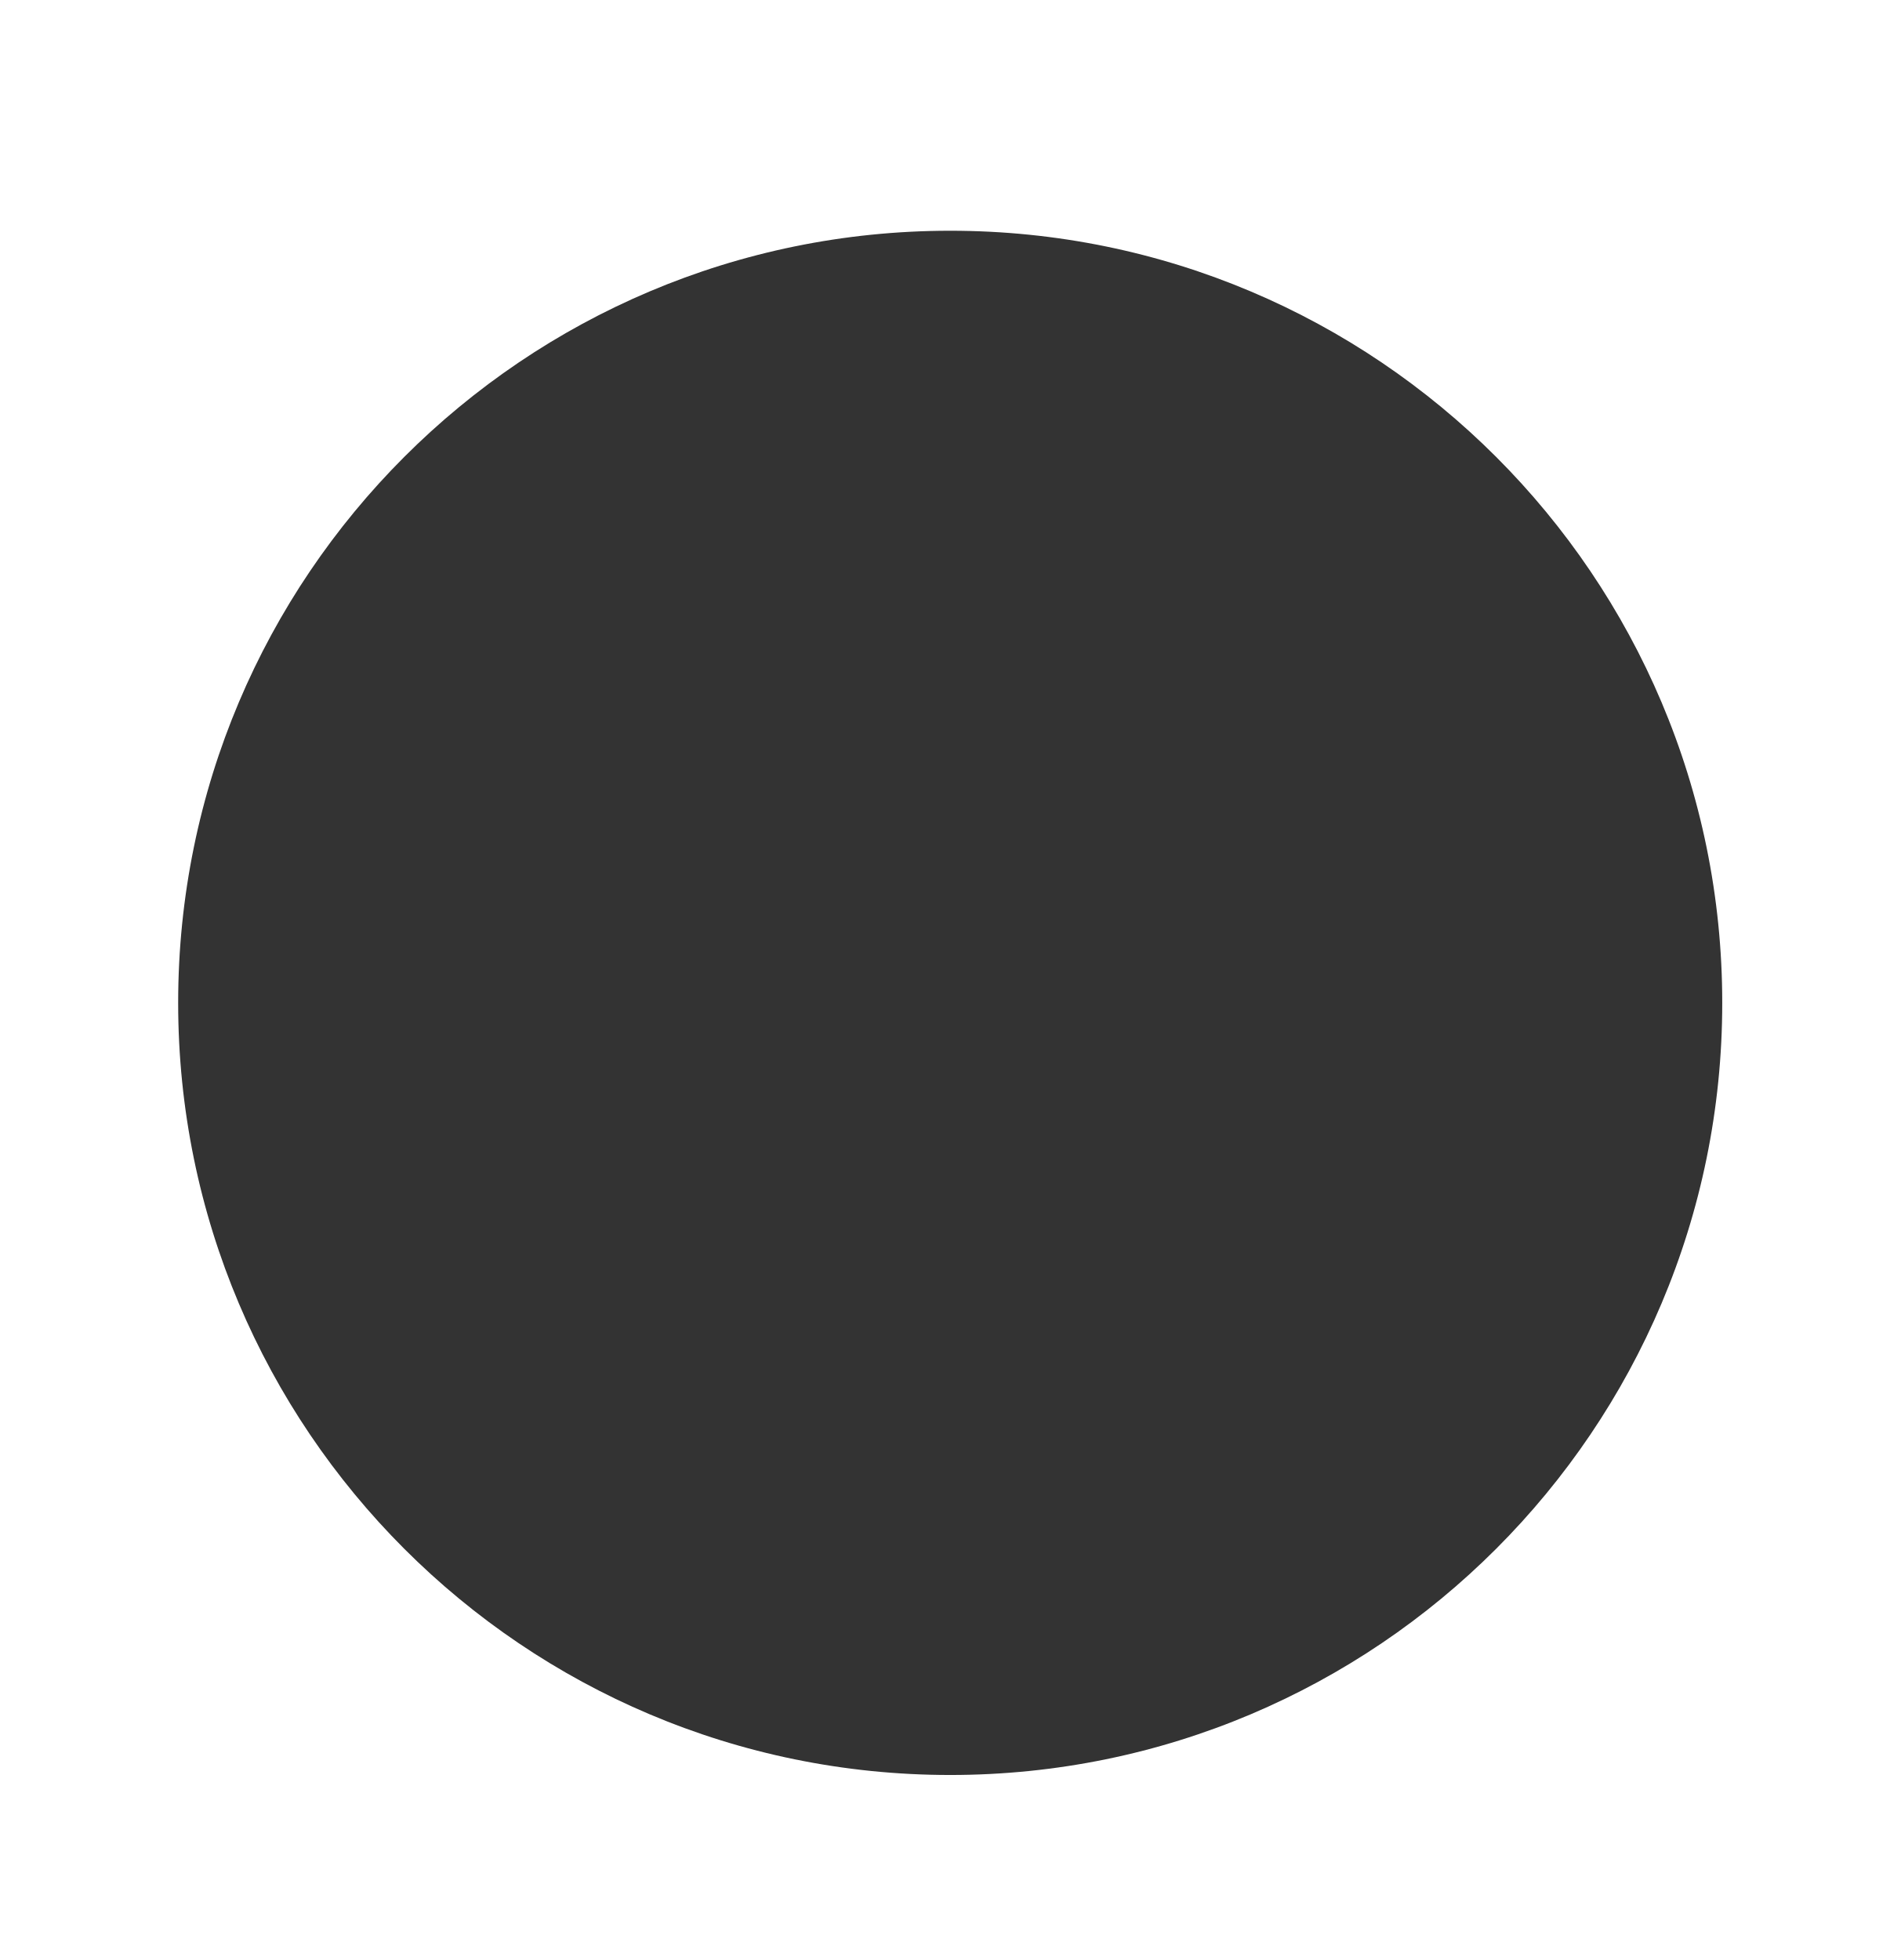
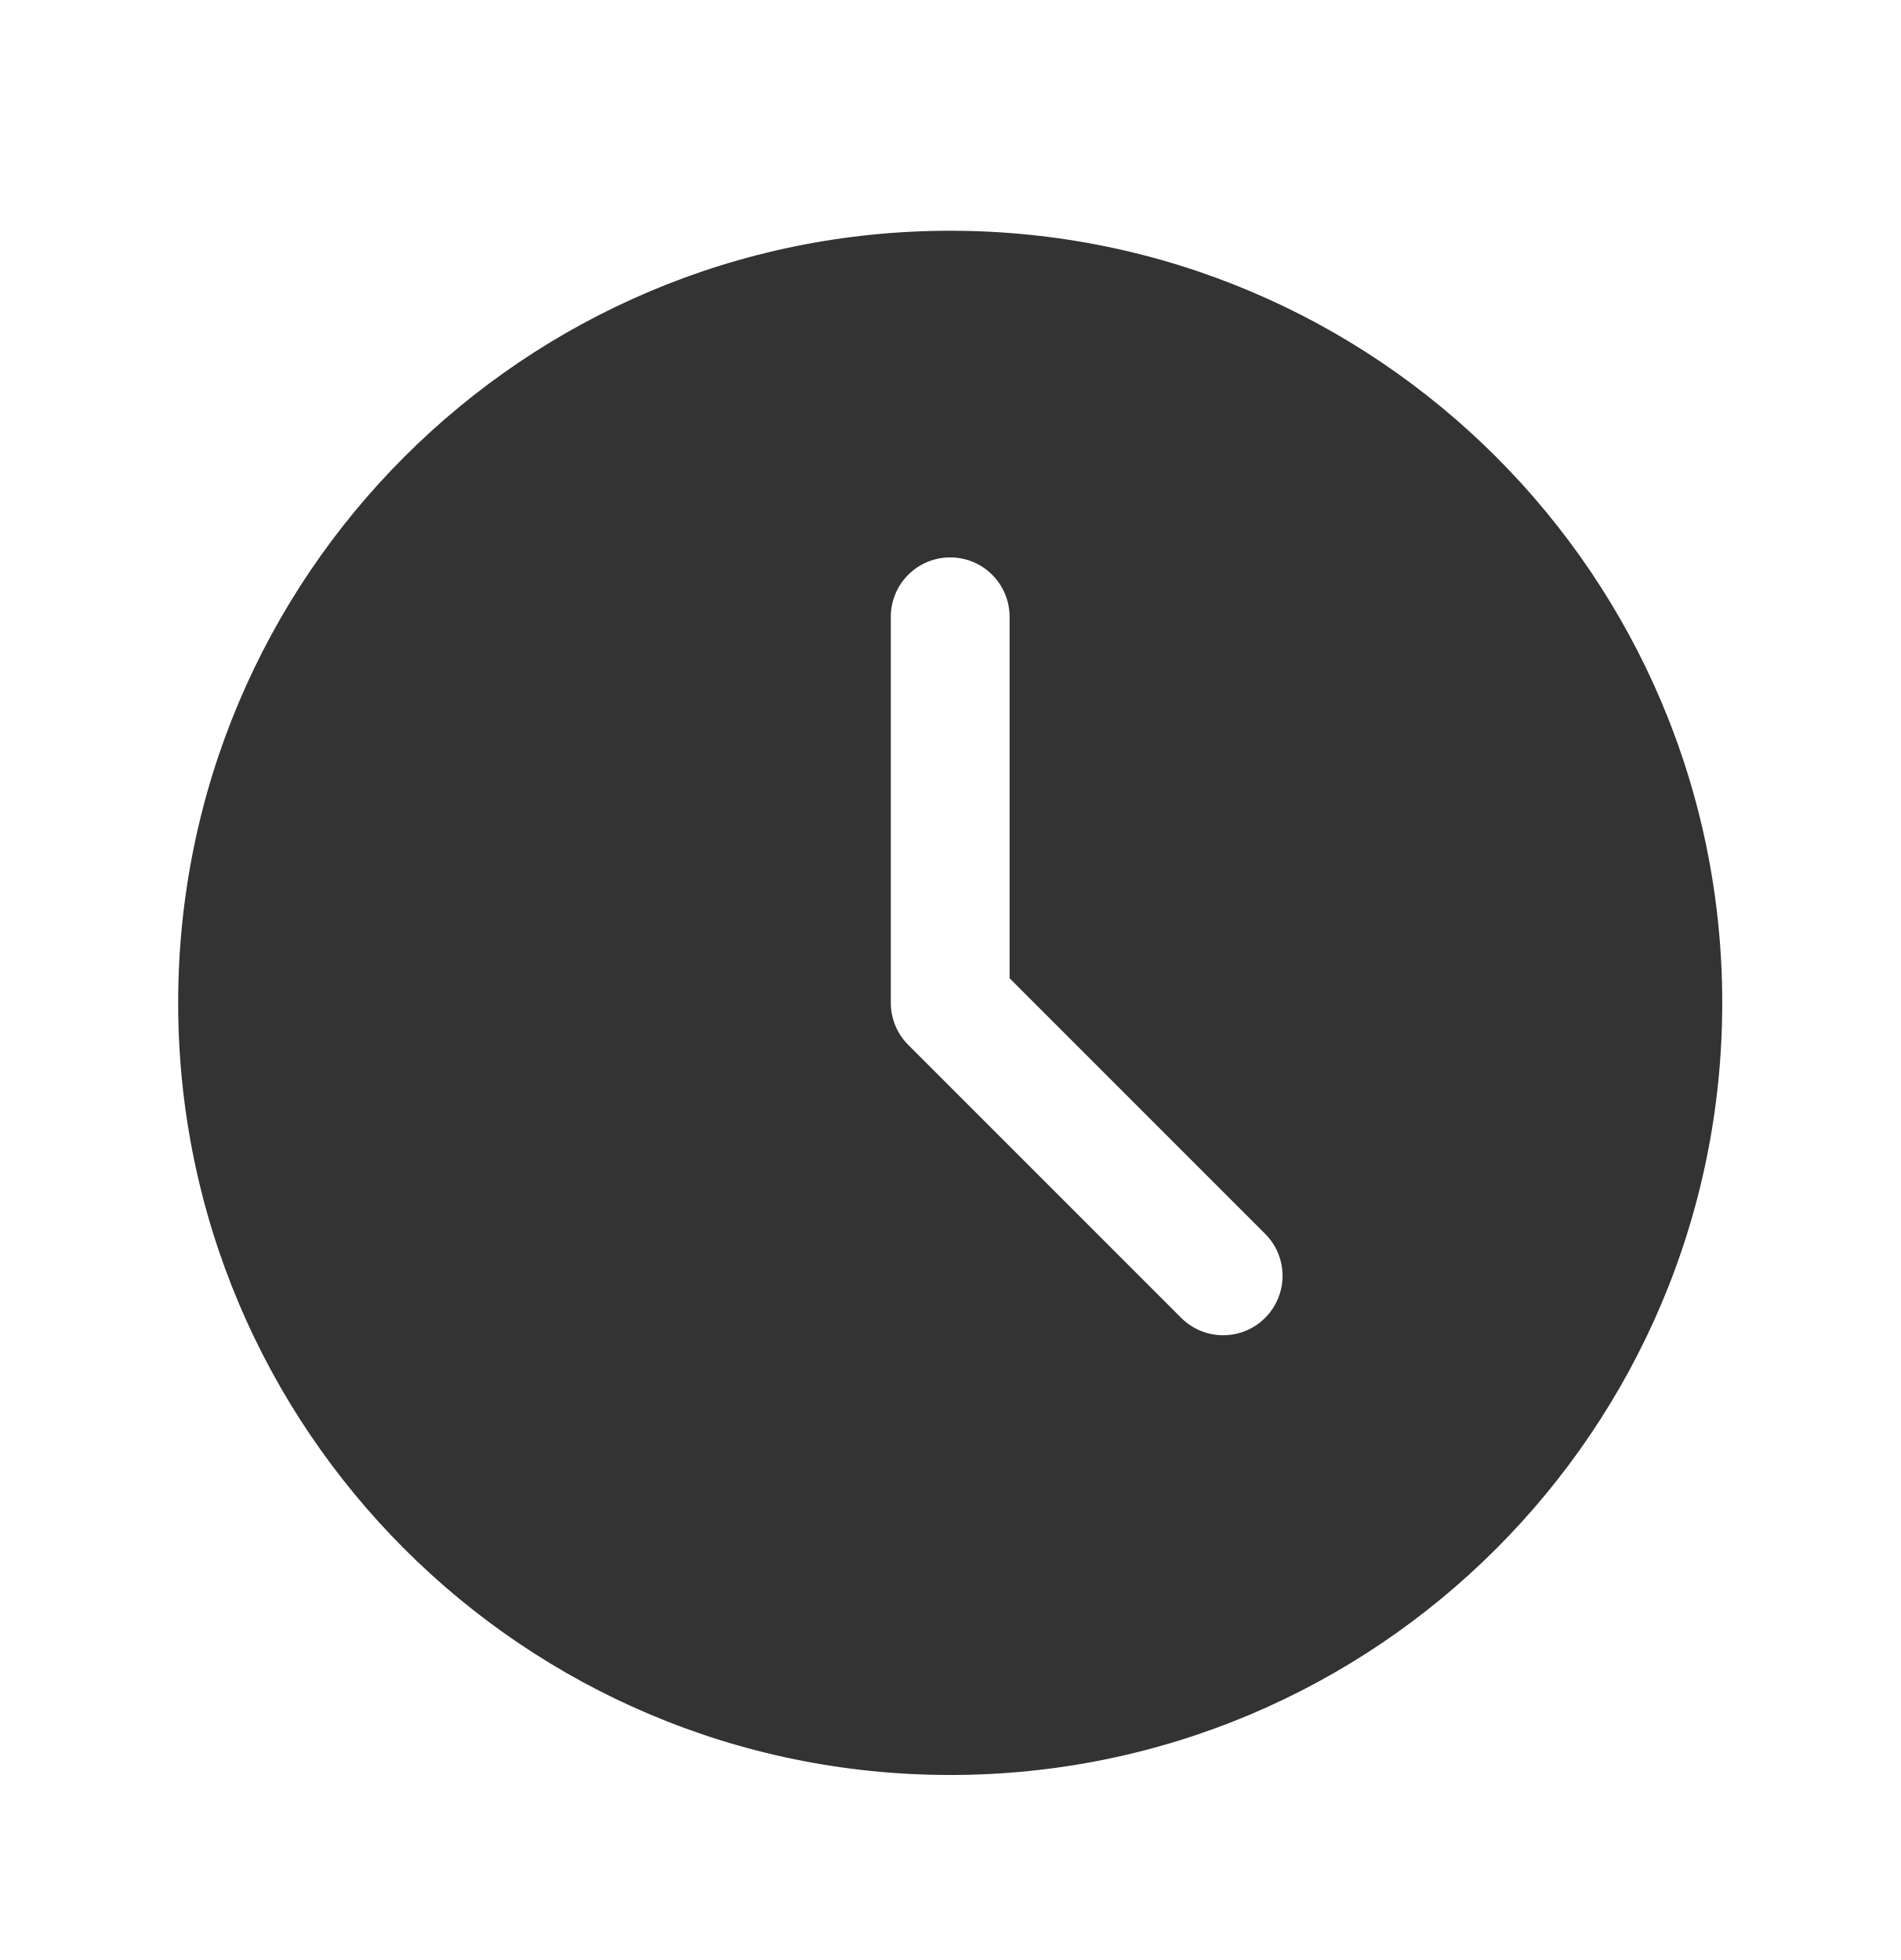
<svg xmlns="http://www.w3.org/2000/svg" width="32" height="33" viewBox="0 0 32 33" fill="none">
-   <path fillRule="evenodd" clipRule="evenodd" d="M16 29.885C23.18 29.885 29 24.064 29 16.885C29 9.705 23.18 3.885 16 3.885C8.82 3.885 3 9.705 3 16.885C3 24.064 8.82 29.885 16 29.885ZM17 10.385C17 9.832 16.552 9.385 16 9.385C15.448 9.385 15 9.832 15 10.385V16.885C15 17.15 15.105 17.404 15.293 17.592L19.889 22.188C20.28 22.579 20.913 22.579 21.303 22.188C21.694 21.797 21.694 21.164 21.303 20.774L17 16.471V10.385Z" fill="#333333" />
+   <path fill-rule="evenodd" clip-rule="evenodd" d="M16 29.885C23.18 29.885 29 24.064 29 16.885C29 9.705 23.18 3.885 16 3.885C8.82 3.885 3 9.705 3 16.885C3 24.064 8.82 29.885 16 29.885ZM17 10.385C17 9.832 16.552 9.385 16 9.385C15.448 9.385 15 9.832 15 10.385V16.885C15 17.15 15.105 17.404 15.293 17.592L19.889 22.188C20.28 22.579 20.913 22.579 21.303 22.188C21.694 21.797 21.694 21.164 21.303 20.774L17 16.471V10.385Z" fill="#333333" />
</svg>
